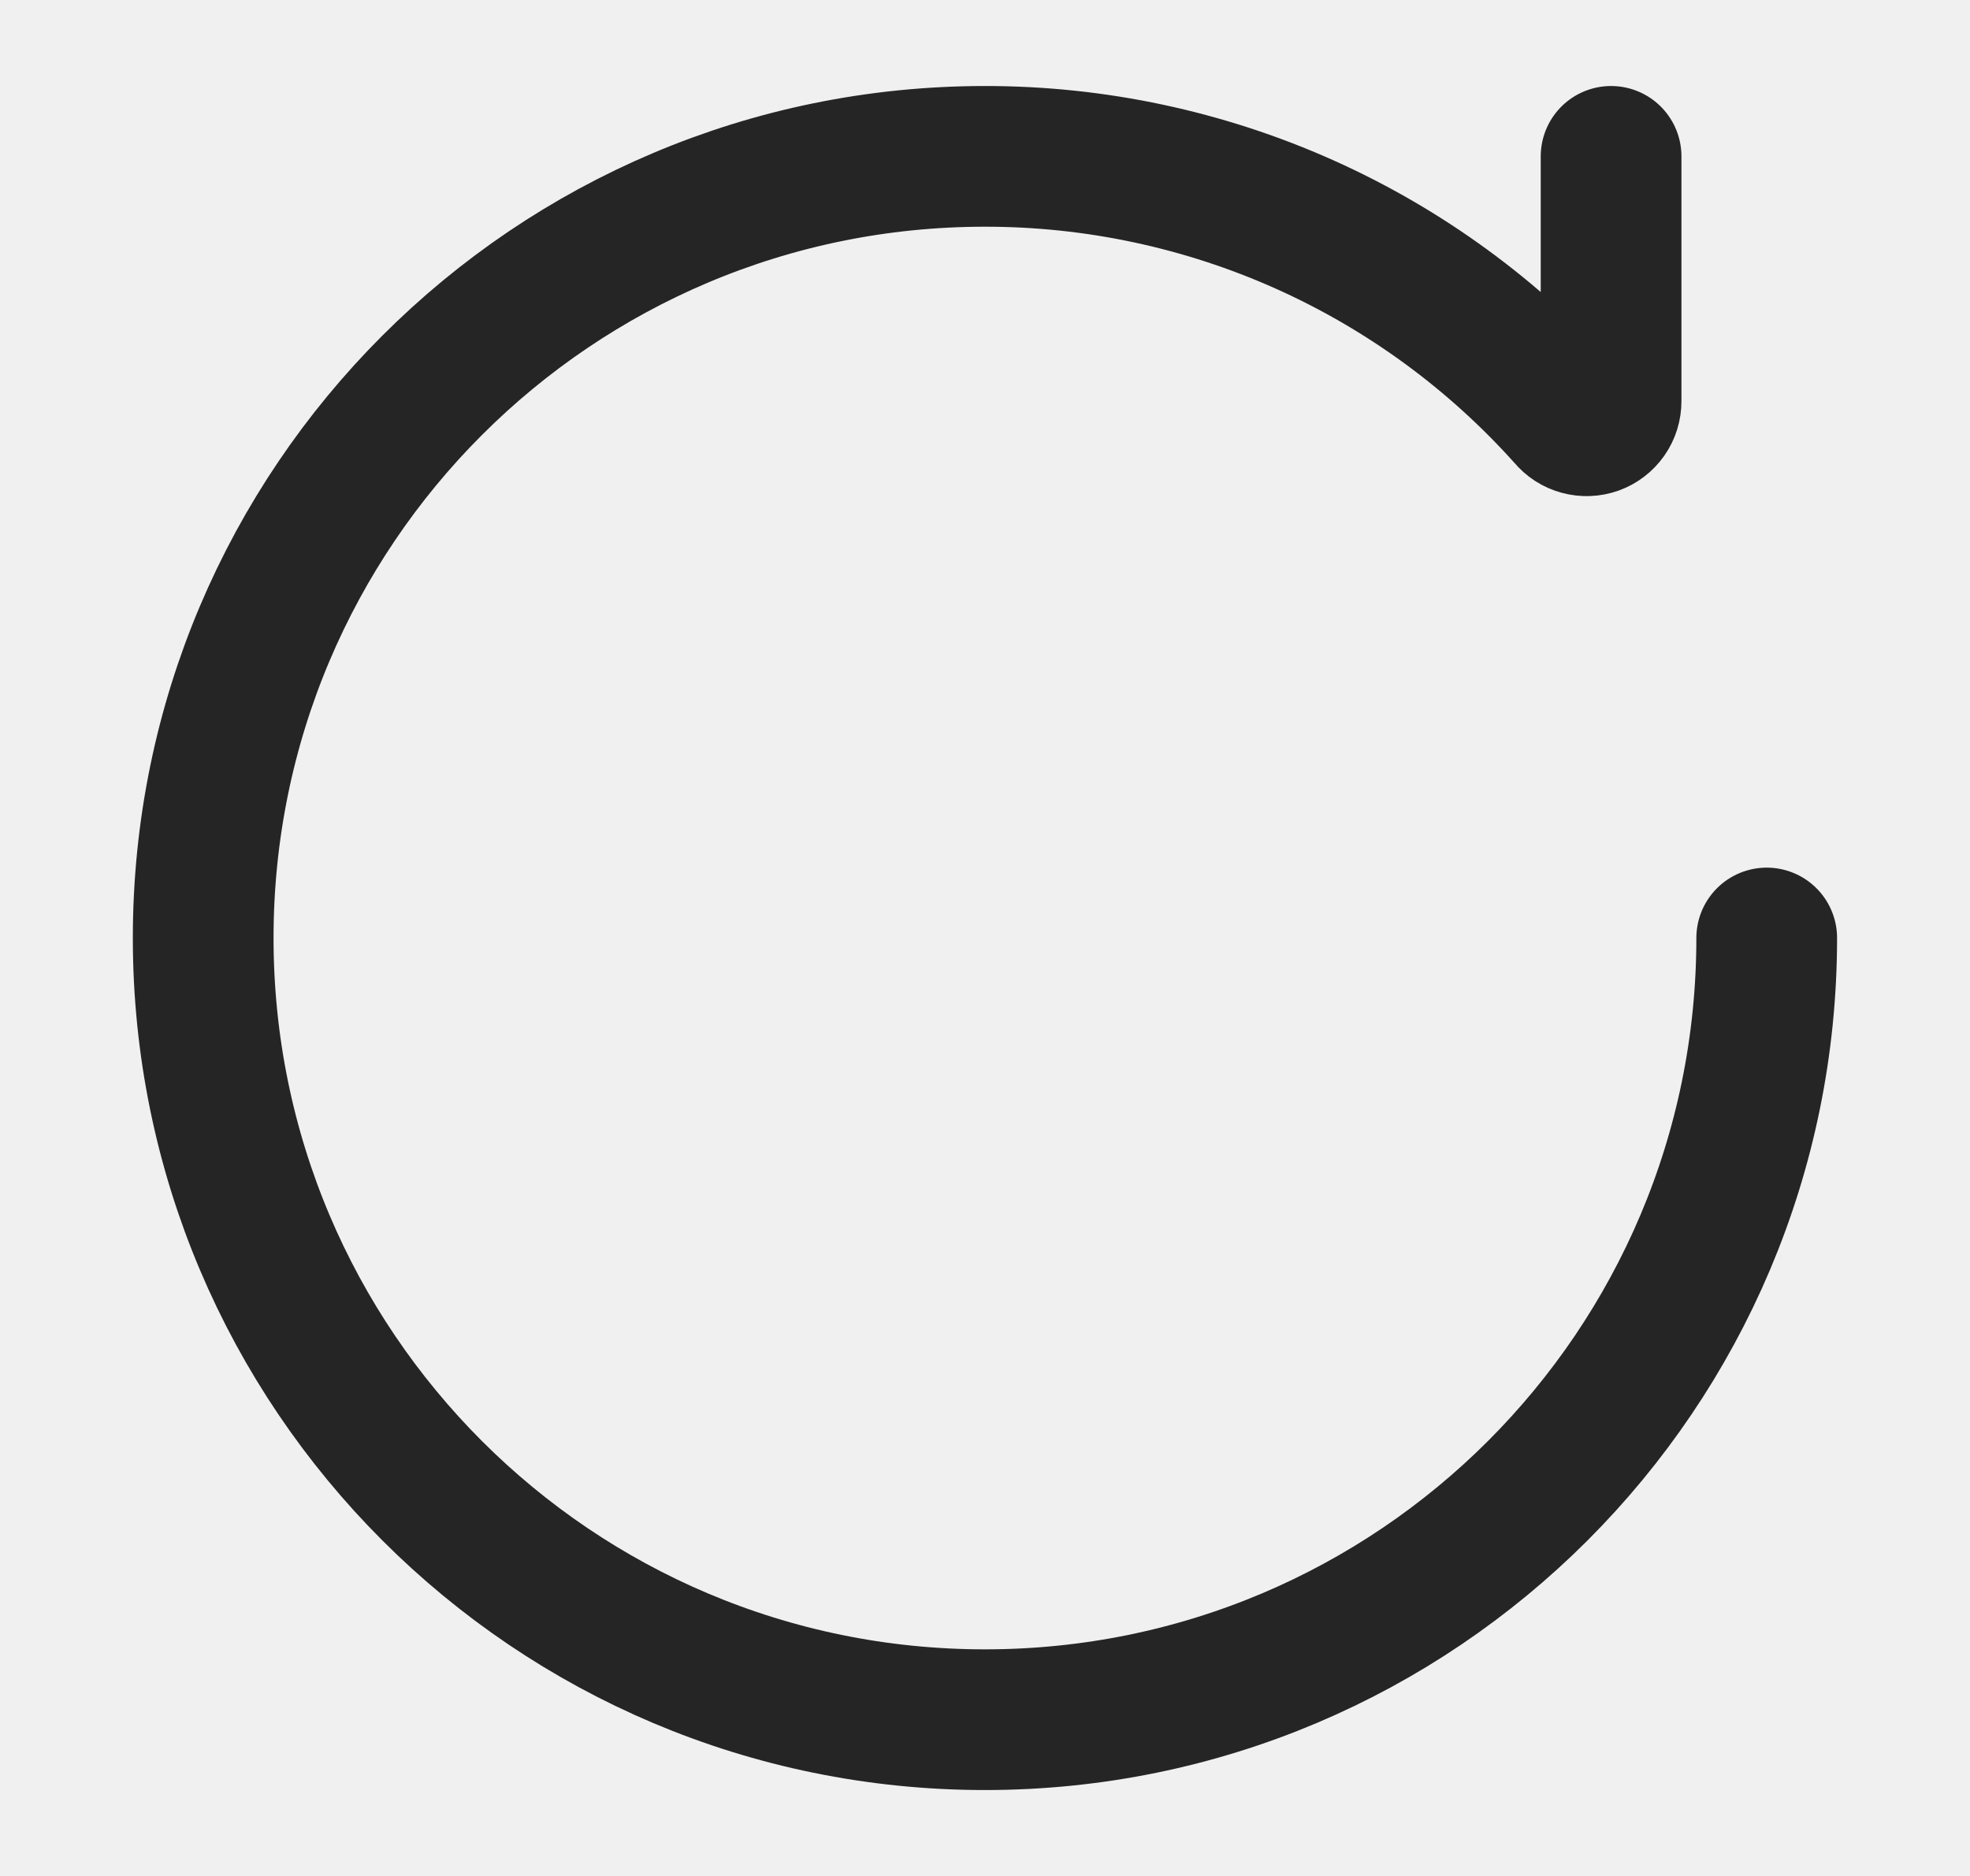
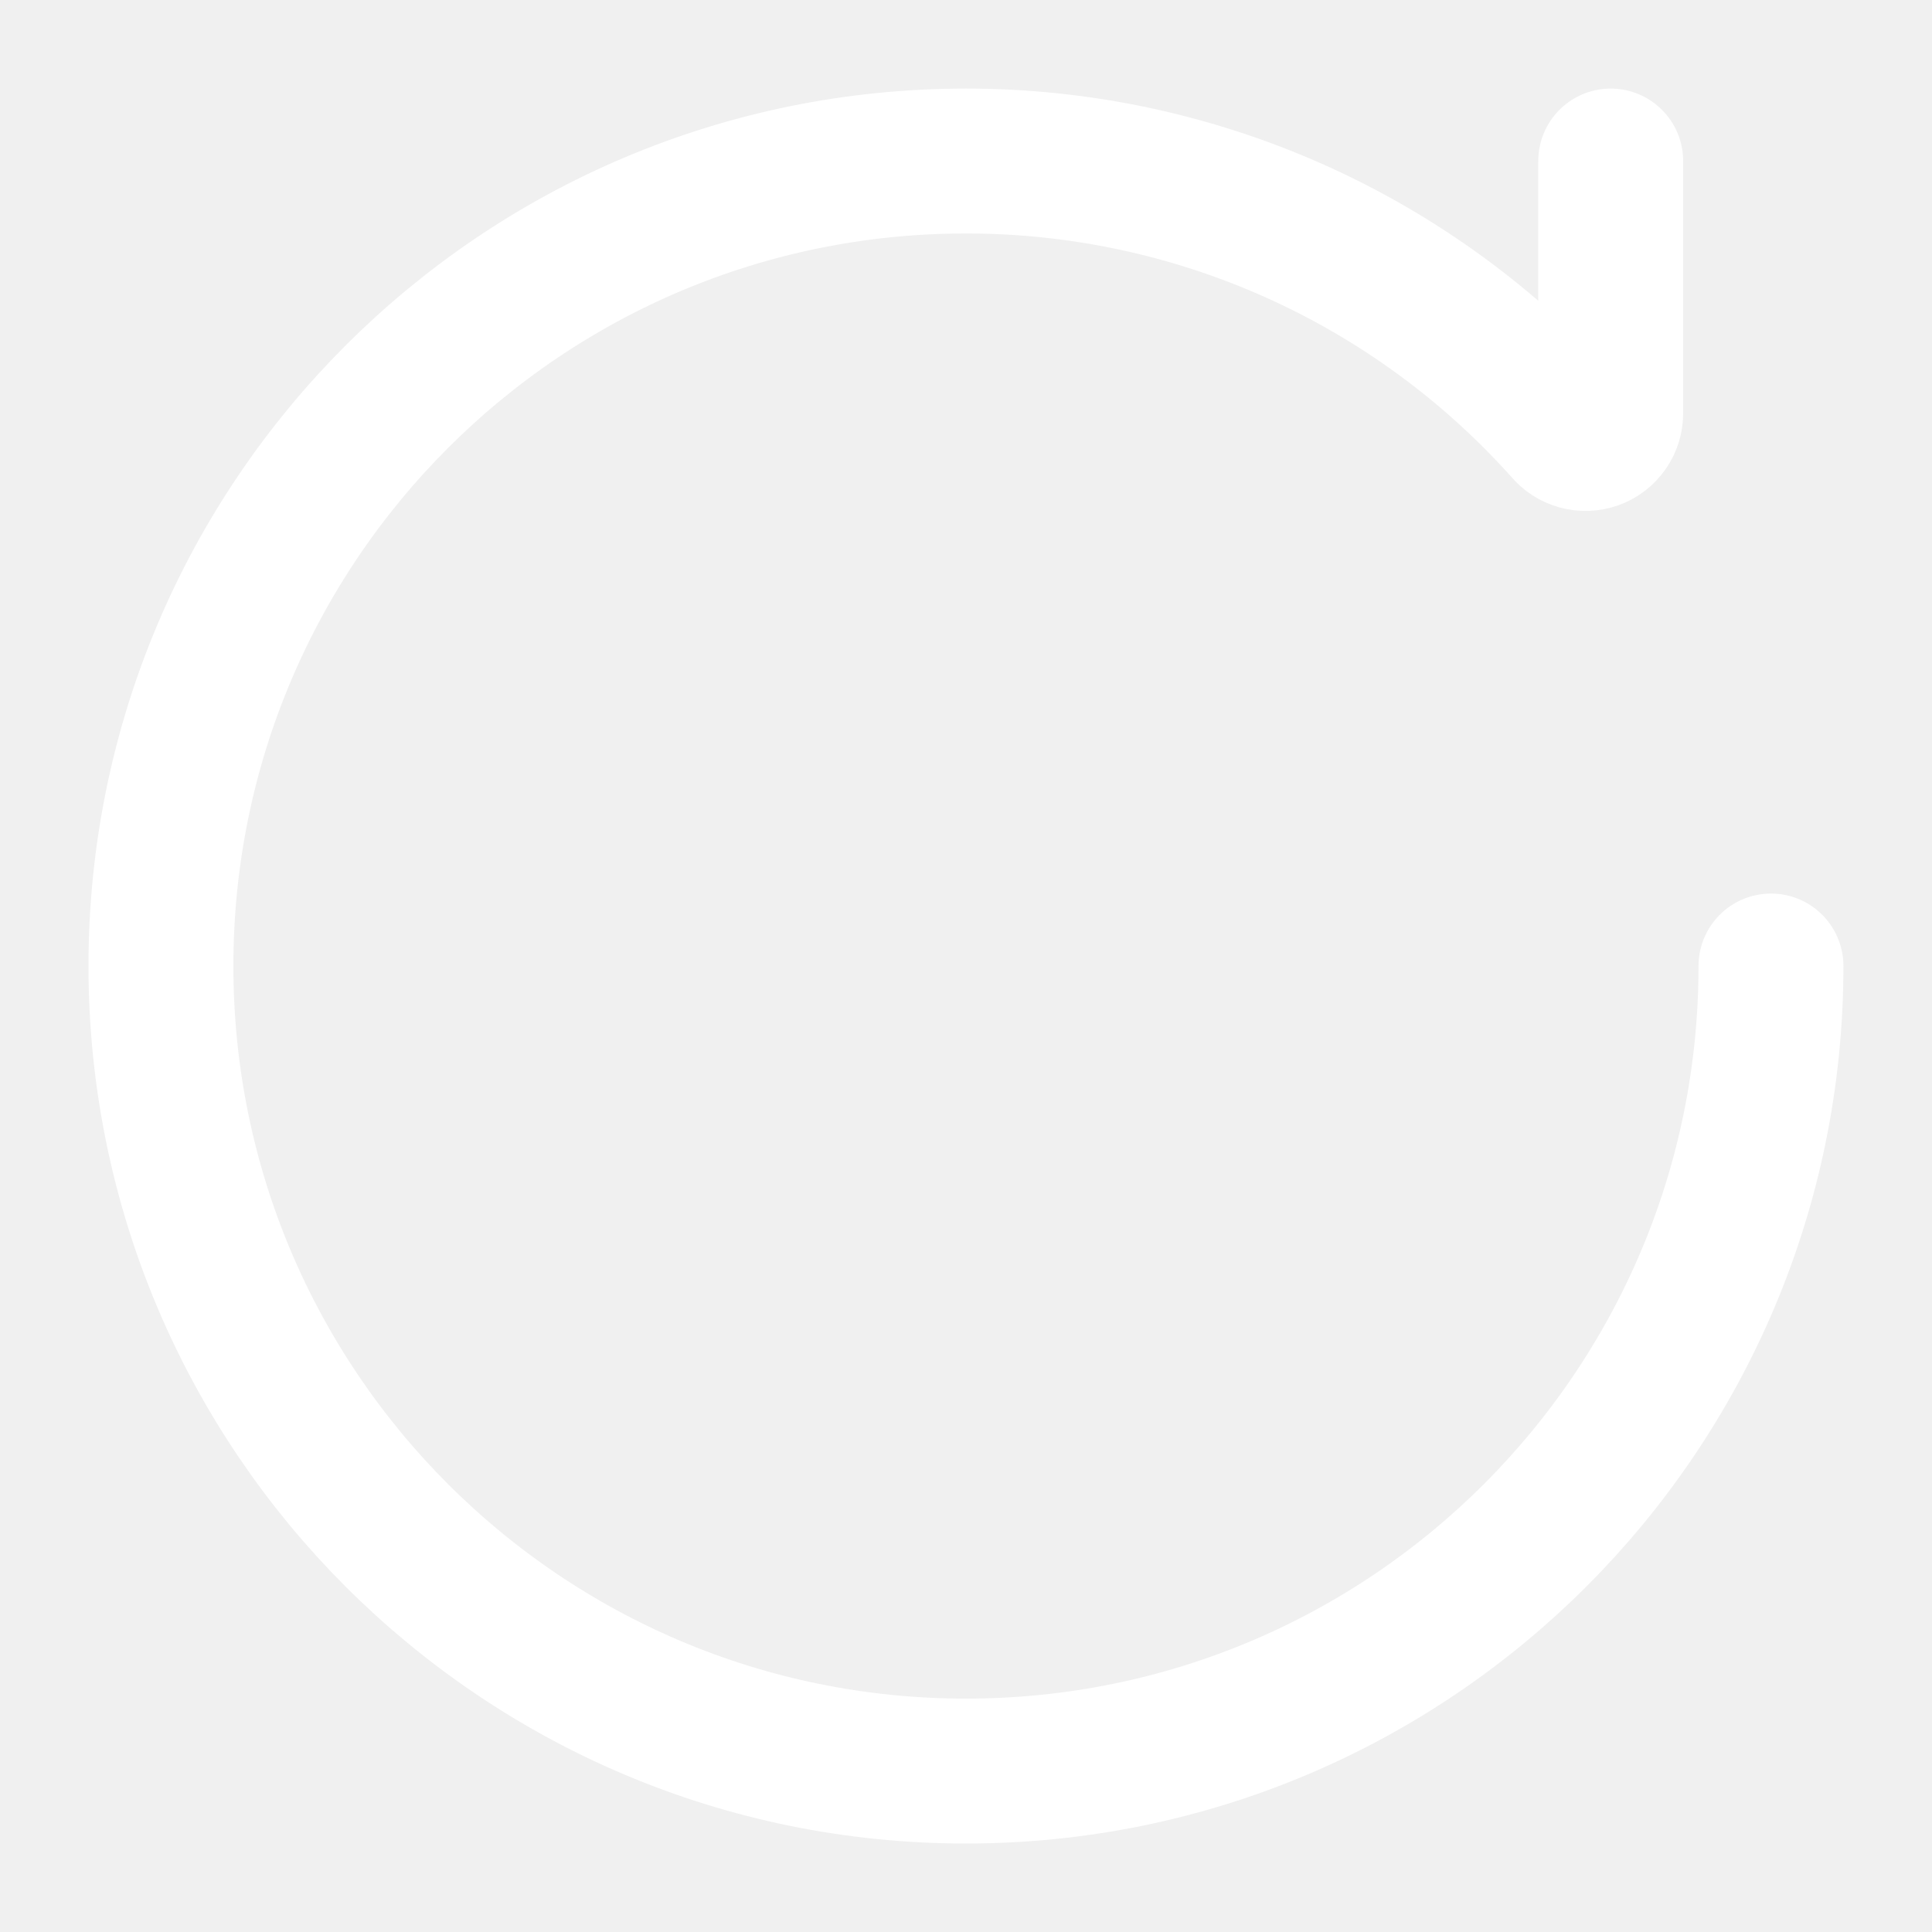
- <svg xmlns="http://www.w3.org/2000/svg" width="21" height="20" viewBox="0 0 21 20" fill="none">
-   <path d="M17.174 1.667V4.277C17.174 4.331 17.158 4.384 17.127 4.428C17.096 4.472 17.052 4.506 17.002 4.524C16.951 4.542 16.896 4.544 16.844 4.53C16.792 4.516 16.745 4.486 16.711 4.444C15.93 3.57 14.973 2.87 13.902 2.391C12.832 1.913 11.672 1.666 10.499 1.667C5.897 1.667 2.166 5.398 2.166 10C2.166 14.603 5.897 18.334 10.499 18.334C15.102 18.334 18.833 14.603 18.833 10" stroke="#252525" stroke-width="1.5" stroke-linecap="round" stroke-linejoin="round" />
+ <svg xmlns="http://www.w3.org/2000/svg" width="20" height="20" viewBox="0 0 20 20" fill="none">
+   <g clip-path="url(#clip0_35194_3278)">
+     <path d="M16.674 1.667V4.277C16.674 4.331 16.658 4.384 16.627 4.428C16.596 4.472 16.552 4.506 16.502 4.524C16.451 4.542 16.396 4.544 16.344 4.53C16.292 4.516 16.245 4.486 16.211 4.444C15.43 3.57 14.473 2.87 13.402 2.391C12.332 1.913 11.172 1.666 9.999 1.667C5.397 1.667 1.666 5.398 1.666 10C1.666 14.603 5.397 18.334 9.999 18.334C14.602 18.334 18.333 14.603 18.333 10" stroke="white" stroke-width="1.5" stroke-linecap="round" stroke-linejoin="round" />
+   </g>
+   <defs>
+     <clipPath id="clip0_35194_3278">
+       <rect width="20" height="20" fill="white" />
+     </clipPath>
+   </defs>
</svg>
